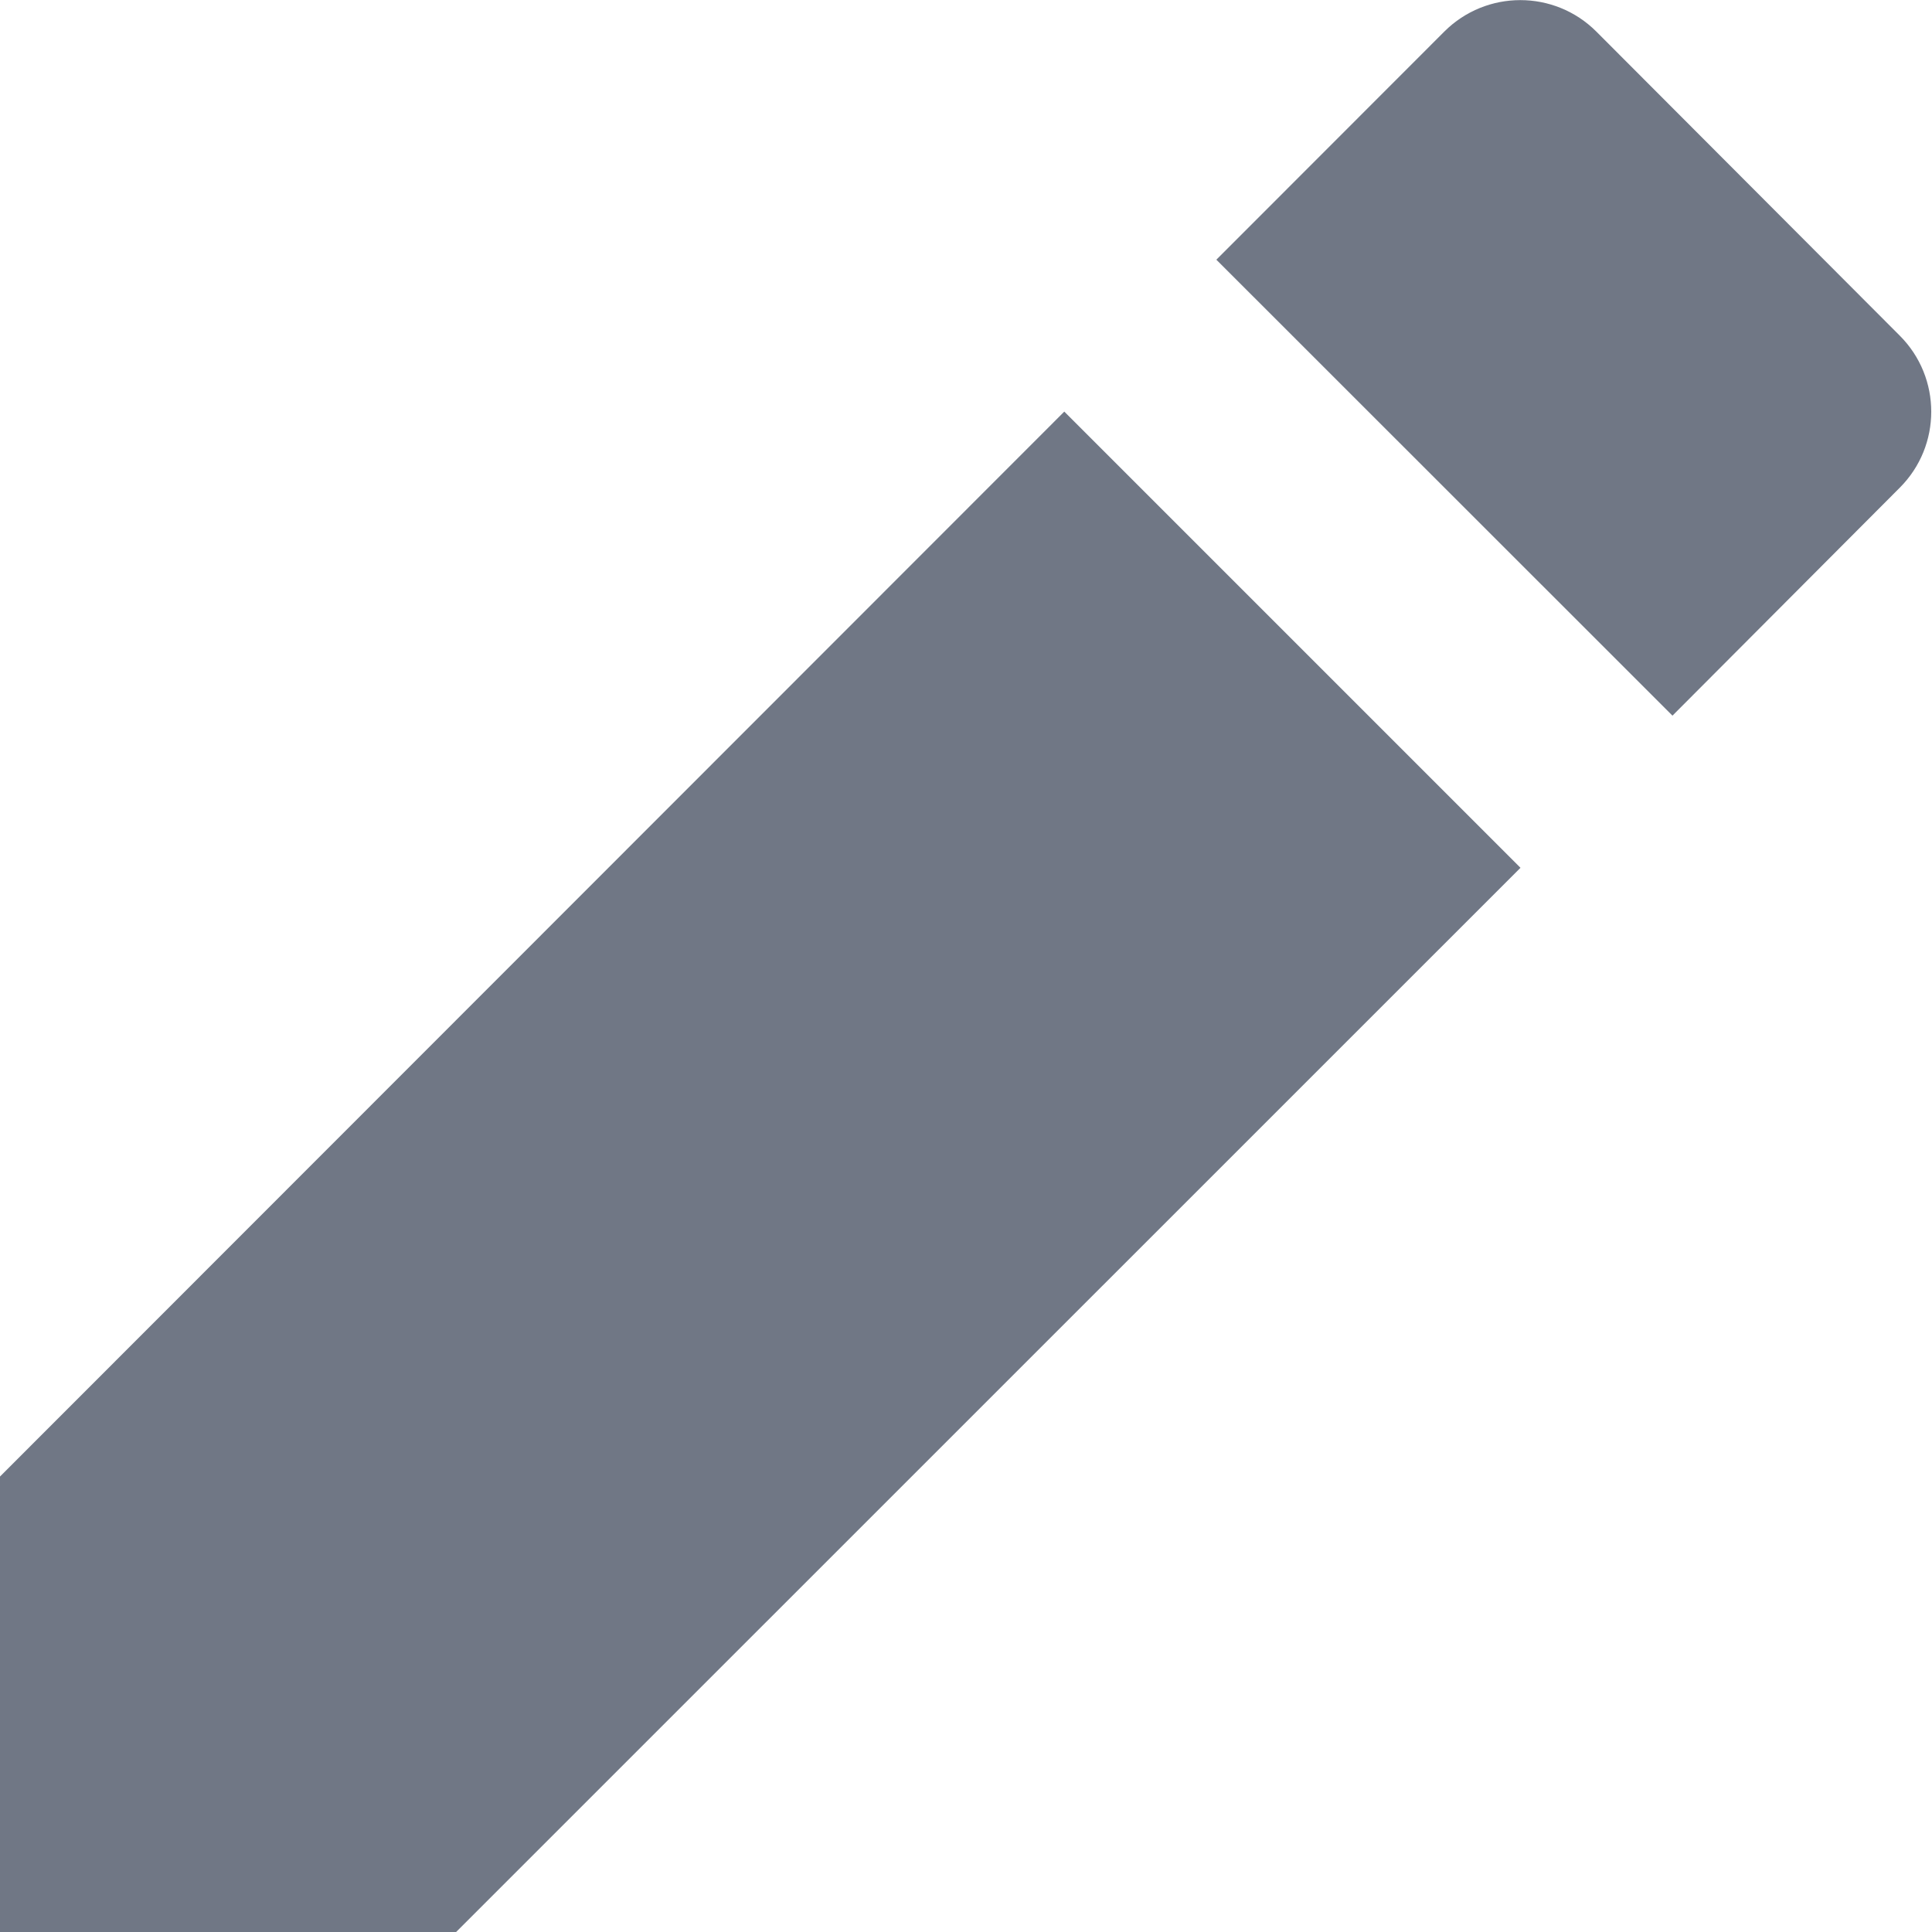
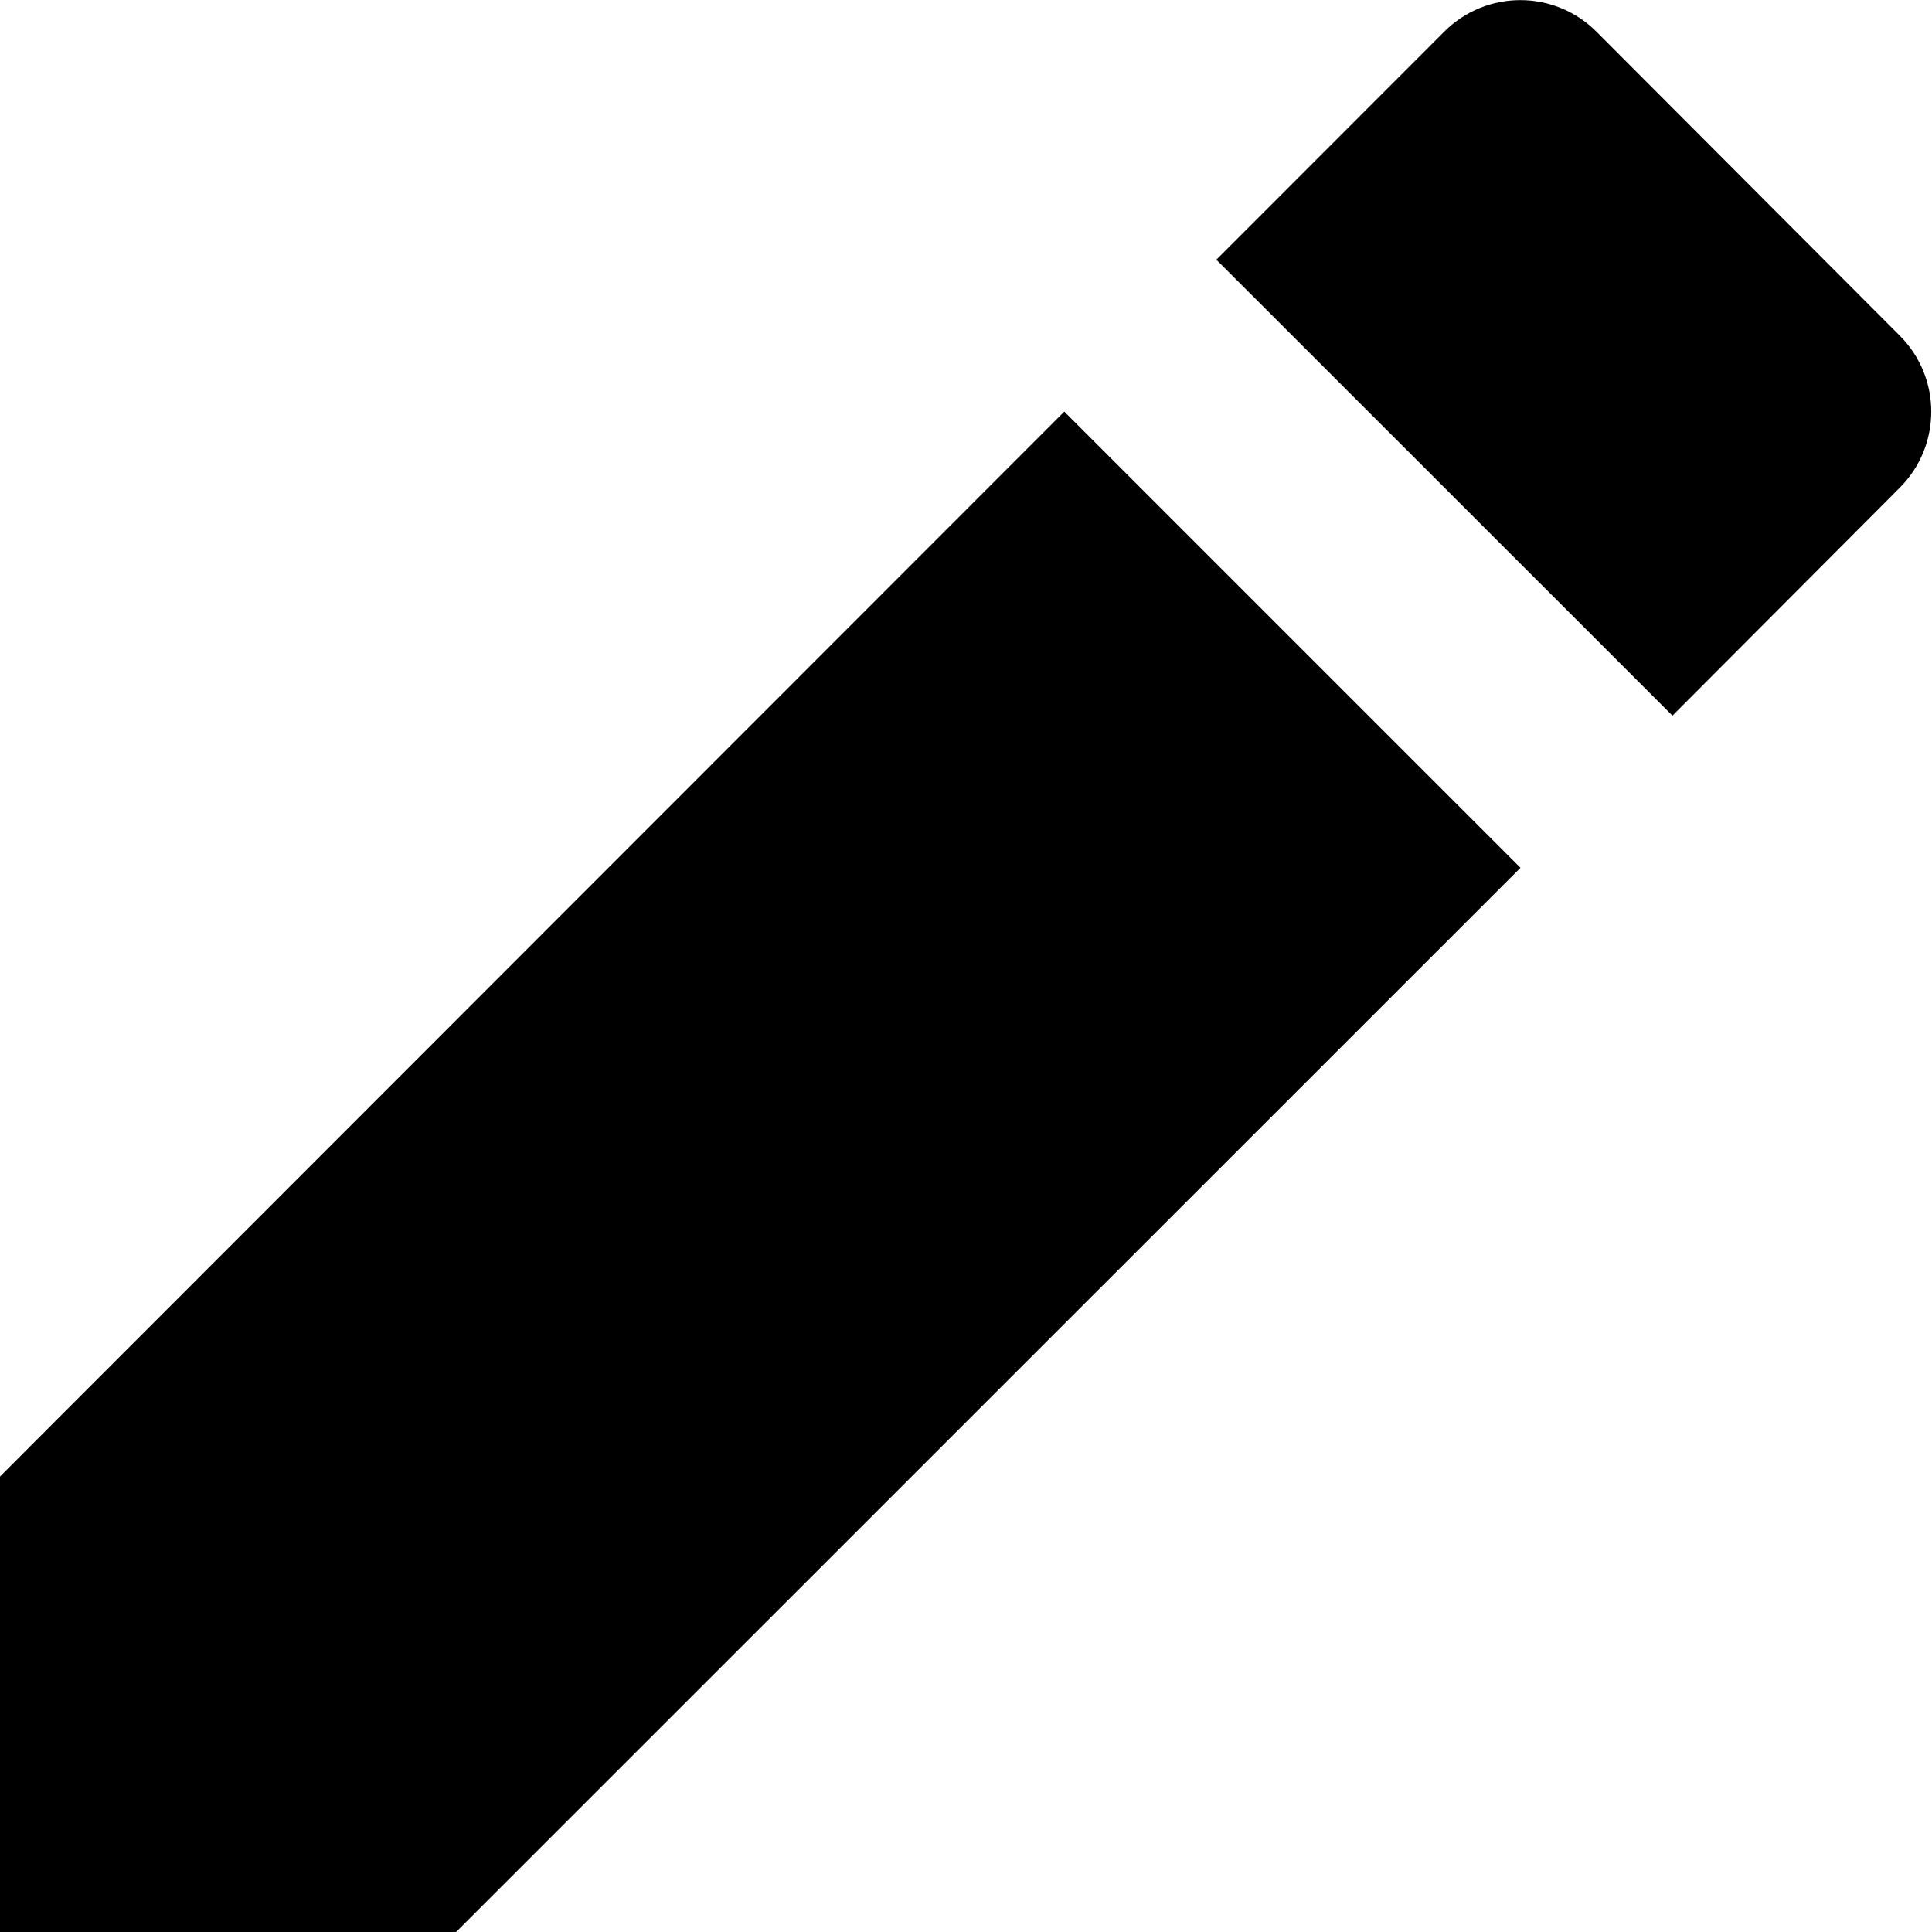
- <svg xmlns="http://www.w3.org/2000/svg" width="12" height="12" viewBox="0 0 12 12">
-   <path id="Tracé_1304" data-name="Tracé 1304" d="M9.611,5.586l2.833,2.833-6.611,6.61H3V12.2L9.611,5.585Zm.944-.944,1.416-1.417a.668.668,0,0,1,.944,0L14.8,5.114a.668.668,0,0,1,0,.944L13.388,7.474Z" transform="translate(-3 -3.029)" fill="#707785" />
+ <svg xmlns="http://www.w3.org/2000/svg" width="1em" height="1em" viewBox="0 0 12 12">
+   <path id="Tracé_1304" data-name="Tracé 1304" d="M9.611,5.586l2.833,2.833-6.611,6.61H3V12.2L9.611,5.585Zm.944-.944,1.416-1.417a.668.668,0,0,1,.944,0L14.8,5.114a.668.668,0,0,1,0,.944L13.388,7.474Z" transform="translate(-3 -3.029)" fill="currentColor" />
</svg>
